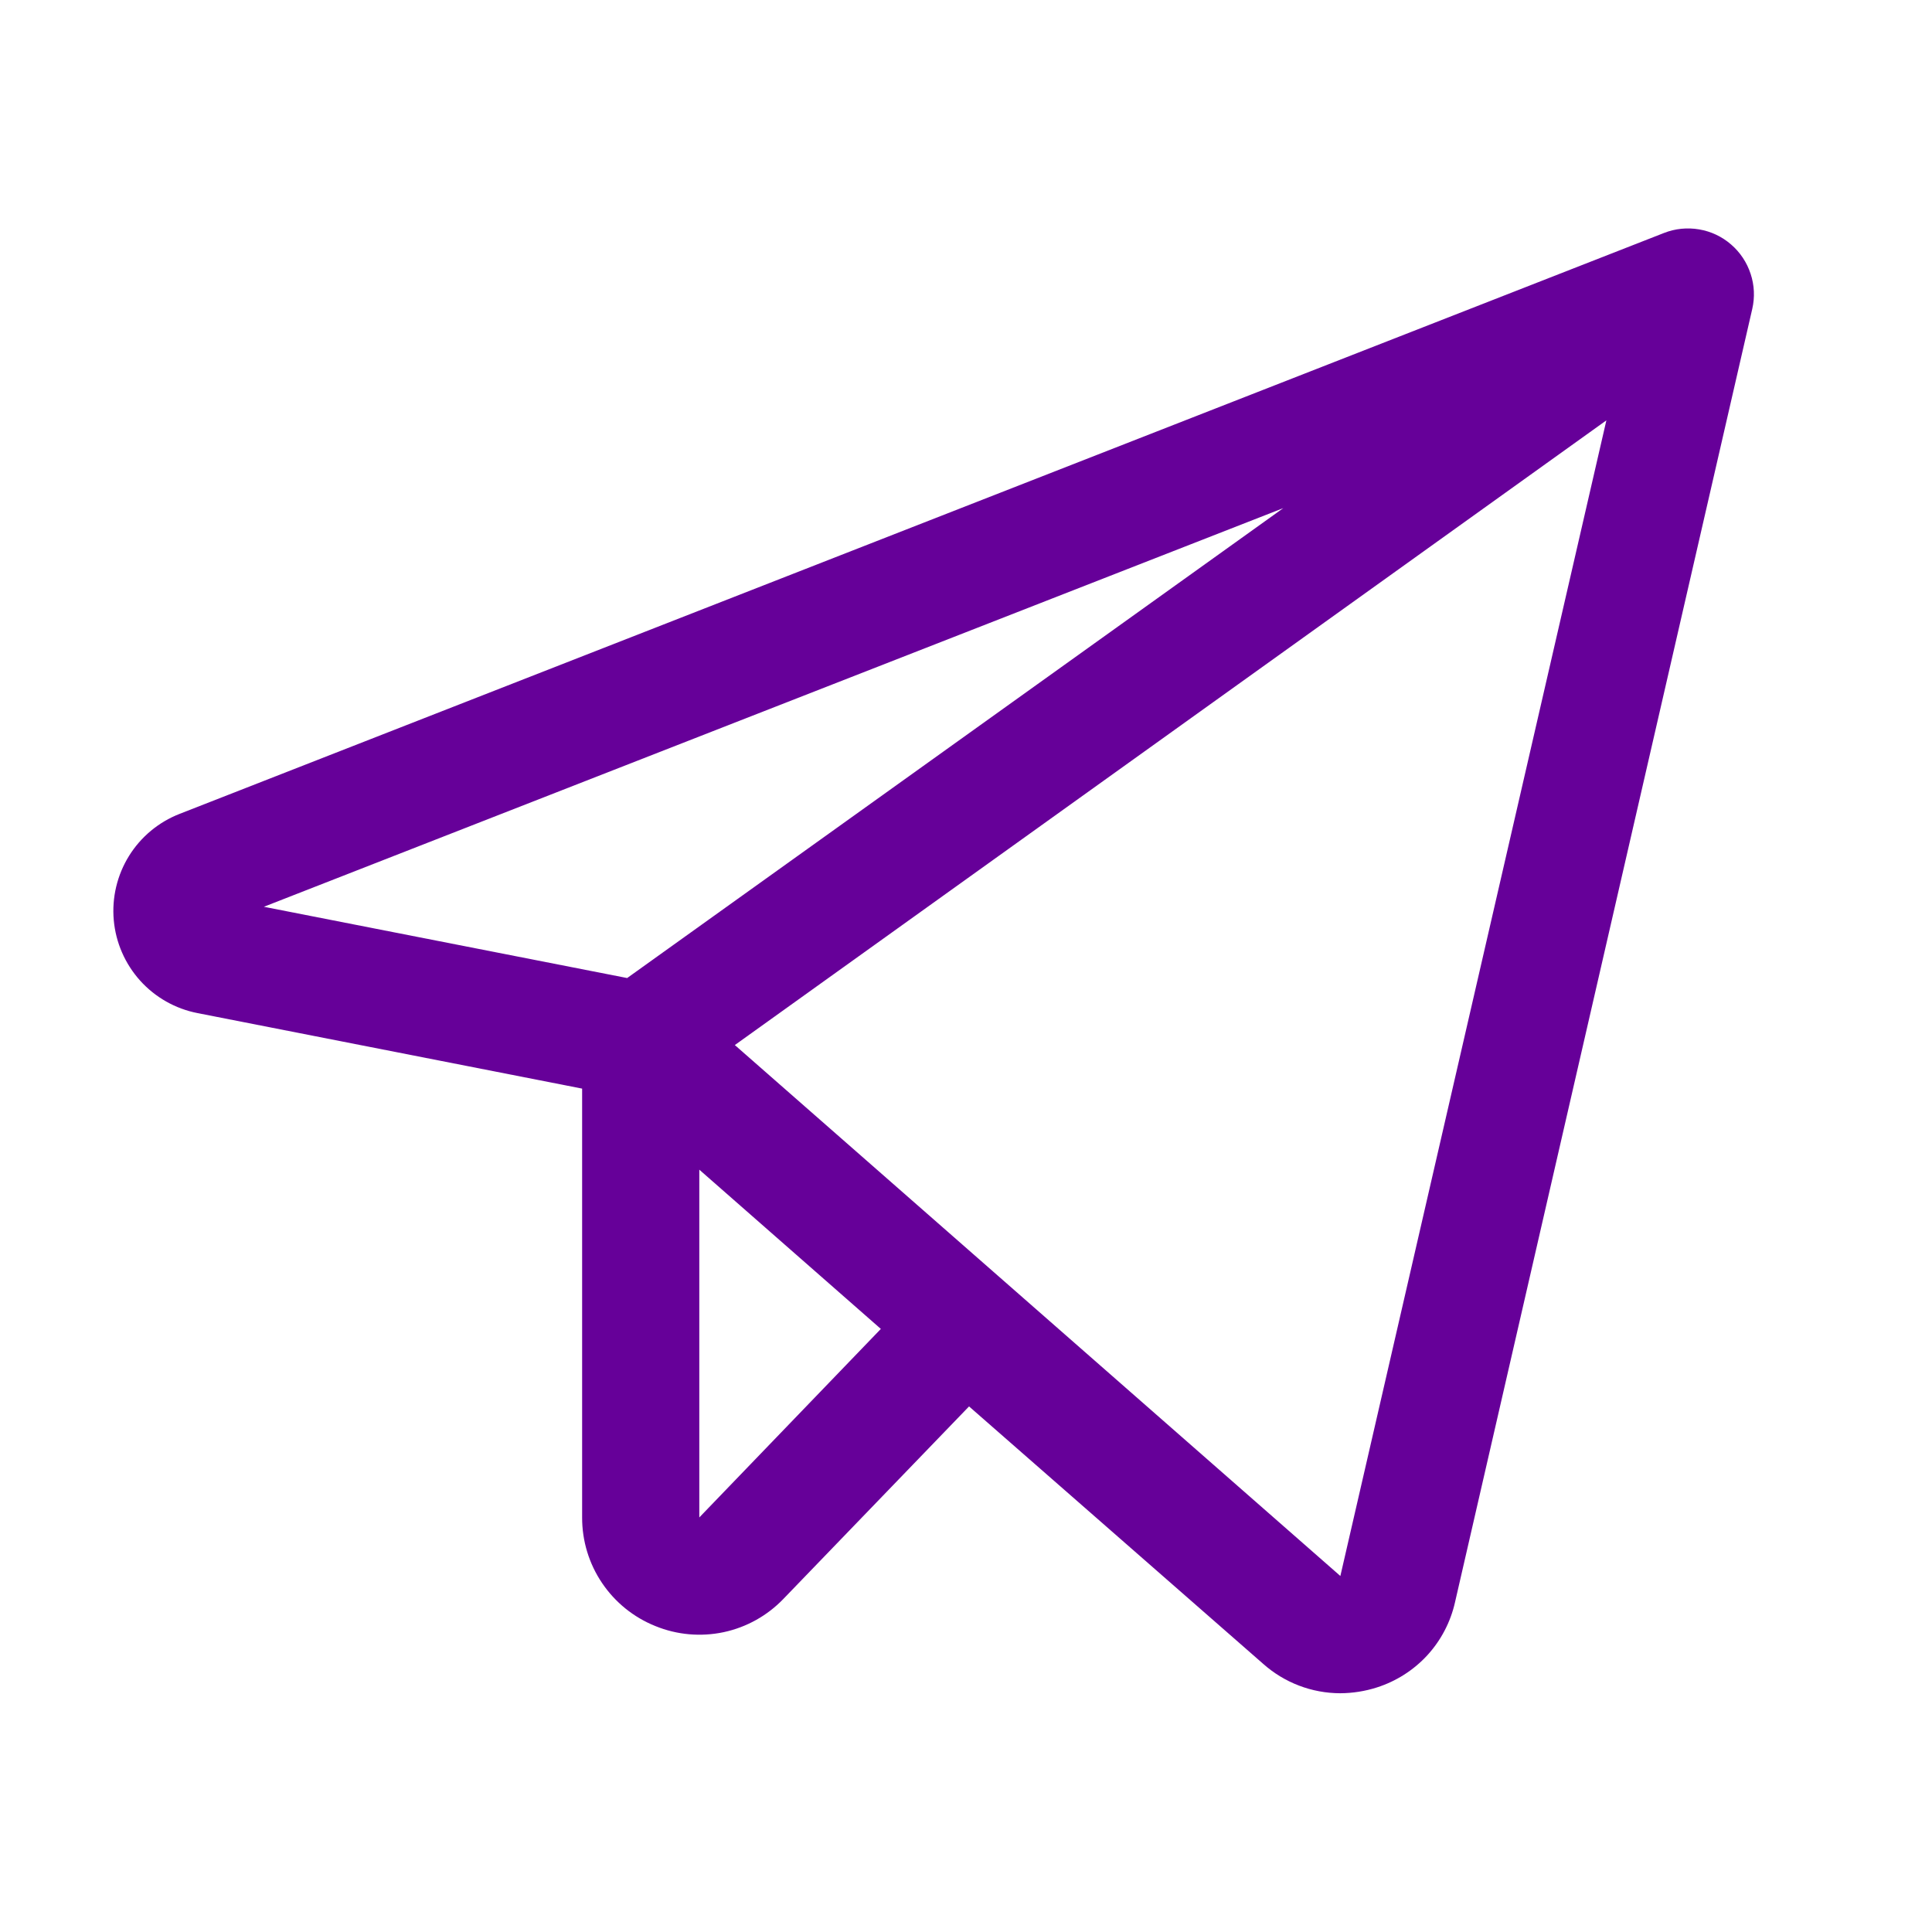
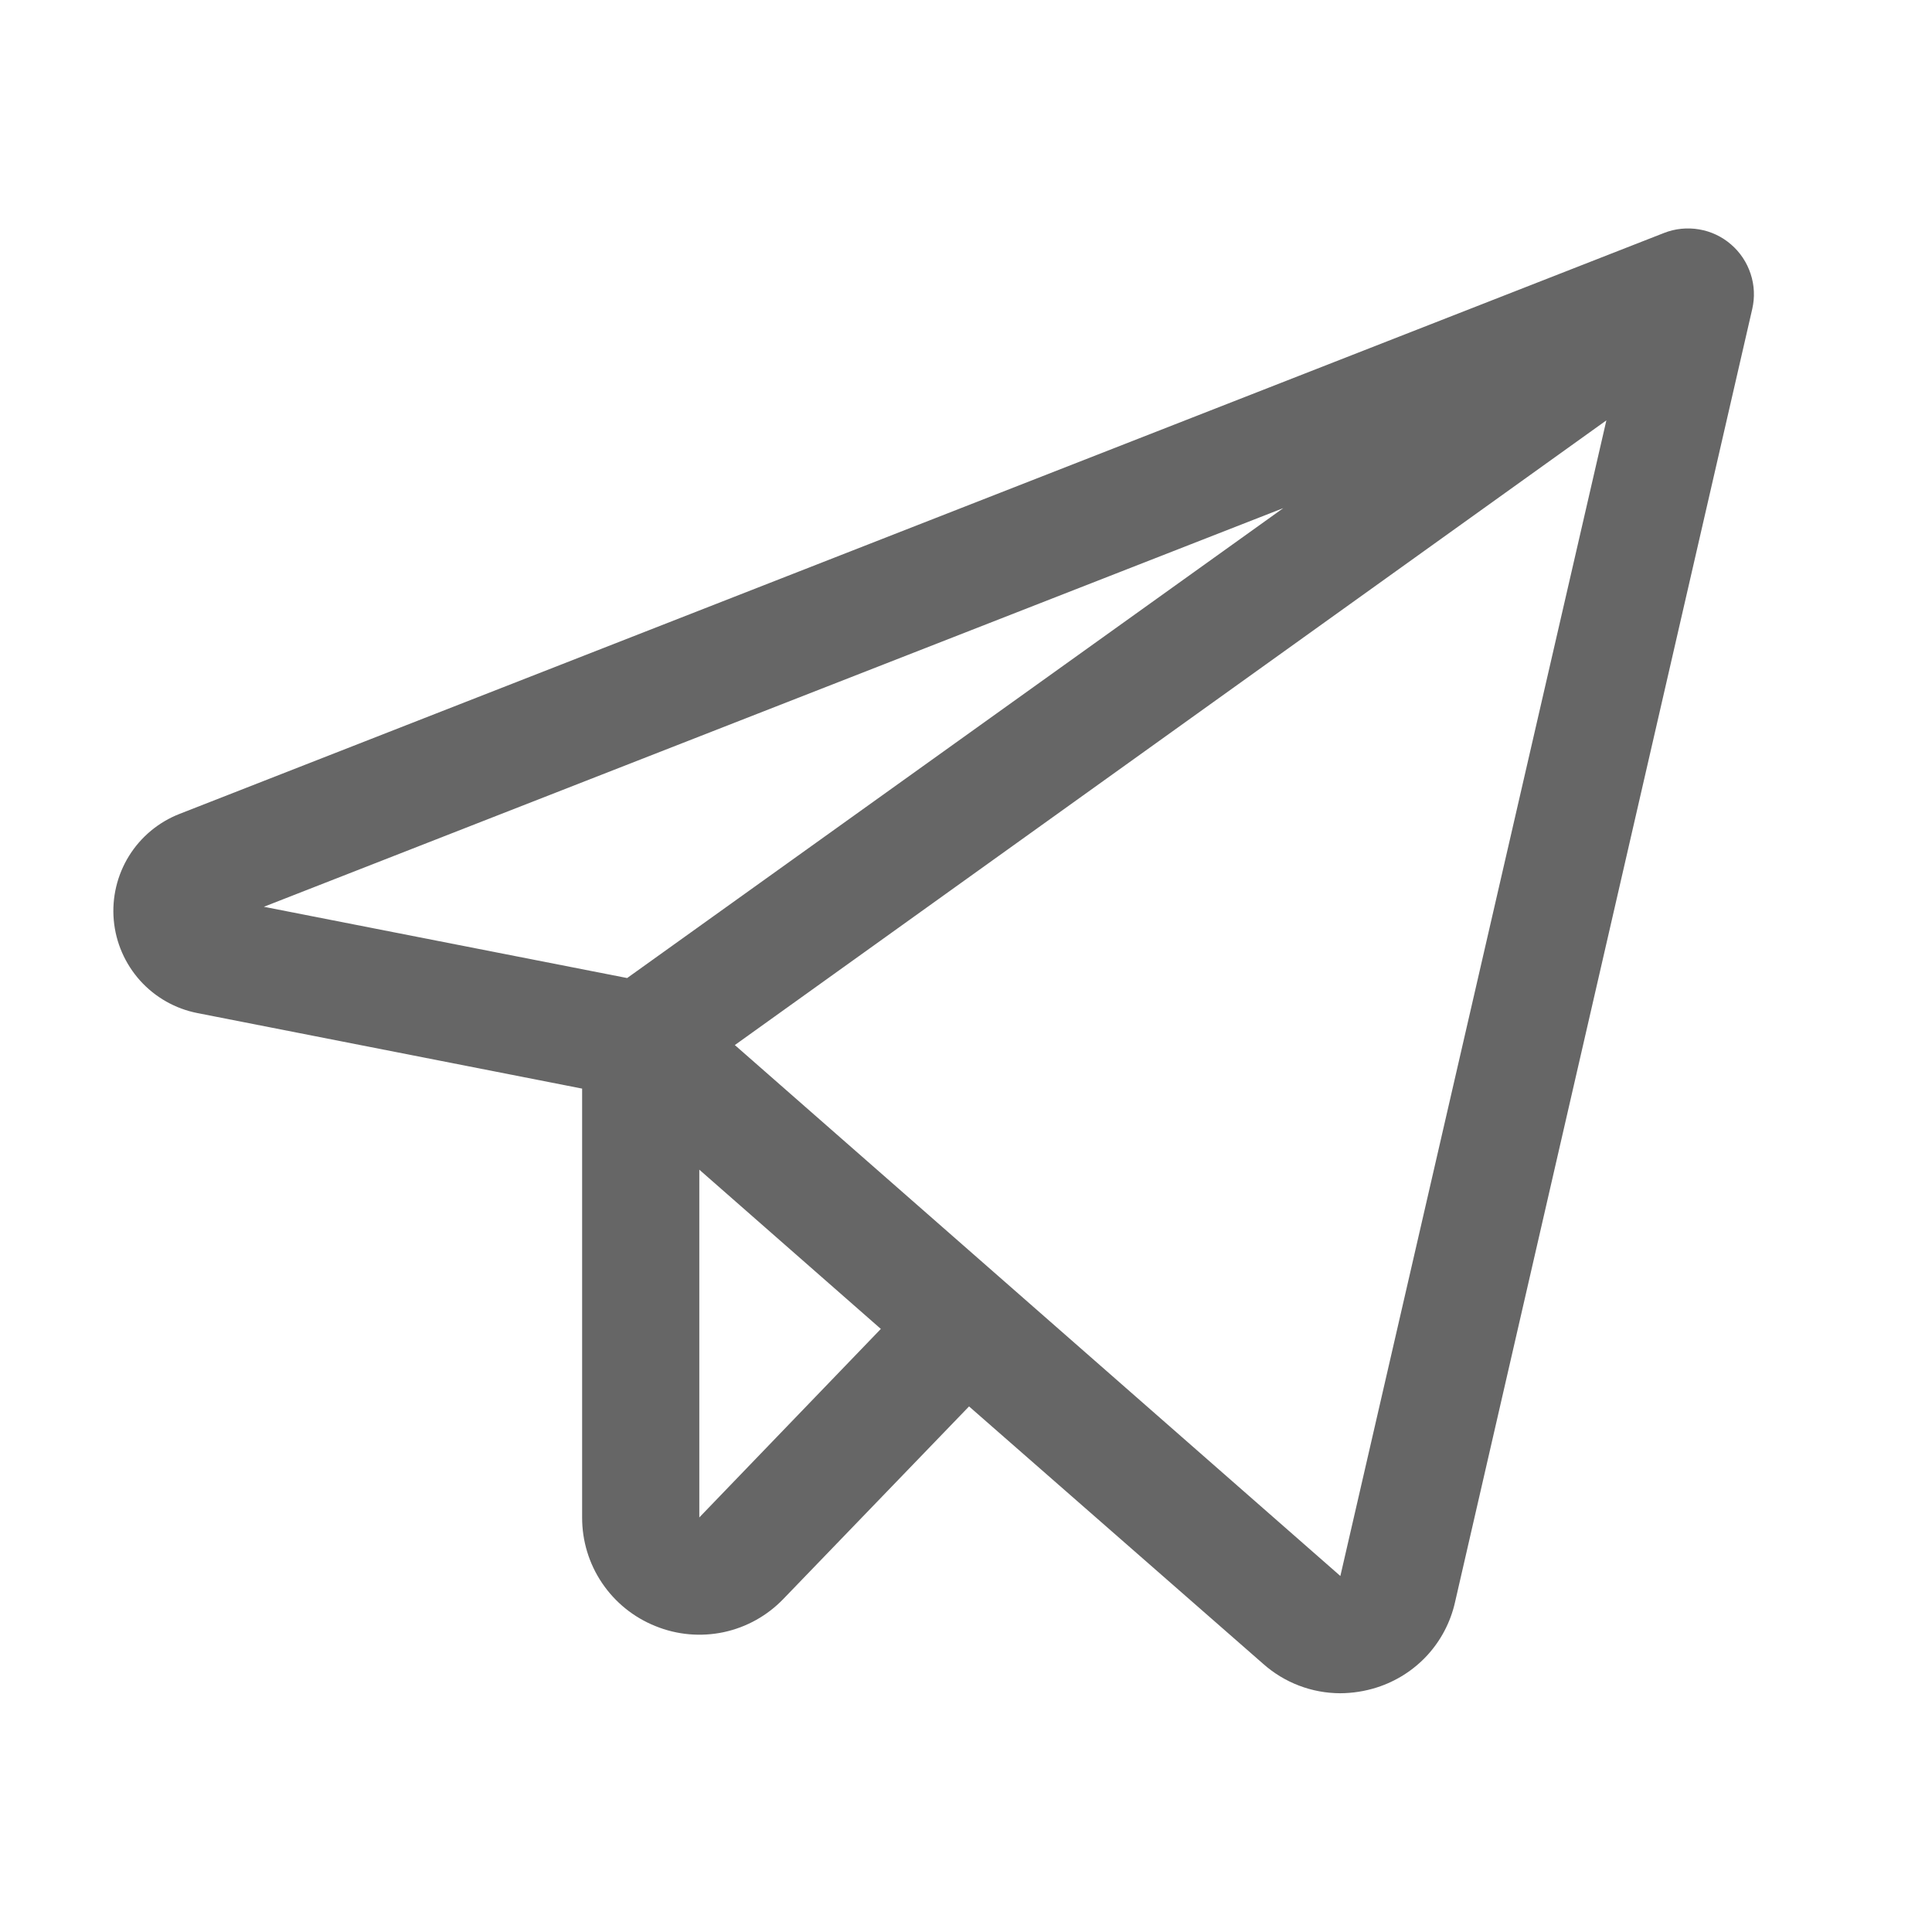
<svg xmlns="http://www.w3.org/2000/svg" width="26" height="26" viewBox="0 0 26 26" fill="none">
-   <path d="M23.296 3.29C23.174 3.184 23.026 3.114 22.866 3.087C22.707 3.06 22.544 3.076 22.394 3.135L2.419 10.952C2.136 11.062 1.896 11.261 1.736 11.519C1.576 11.777 1.504 12.081 1.531 12.383C1.558 12.686 1.683 12.971 1.886 13.197C2.089 13.422 2.36 13.576 2.659 13.634L7.834 14.65V20.421C7.833 20.735 7.926 21.043 8.102 21.303C8.278 21.564 8.528 21.766 8.82 21.883C9.111 22.002 9.431 22.03 9.739 21.965C10.047 21.899 10.328 21.742 10.545 21.515L13.041 18.927L17 22.392C17.286 22.646 17.654 22.786 18.036 22.787C18.203 22.786 18.37 22.76 18.529 22.709C18.789 22.626 19.023 22.477 19.208 22.276C19.392 22.075 19.521 21.829 19.581 21.562L23.581 4.158C23.617 4.001 23.61 3.838 23.559 3.685C23.509 3.532 23.418 3.395 23.296 3.29ZM17.27 6.838L8.44 13.162L3.551 12.203L17.27 6.838ZM9.411 20.421V15.741L11.854 17.884L9.411 20.421ZM18.038 21.209L9.889 14.064L21.618 5.657L18.038 21.209Z" fill="#660099" />
+   <path d="M23.296 3.29C23.174 3.184 23.026 3.114 22.866 3.087C22.707 3.06 22.544 3.076 22.394 3.135L2.419 10.952C2.136 11.062 1.896 11.261 1.736 11.519C1.576 11.777 1.504 12.081 1.531 12.383C1.558 12.686 1.683 12.971 1.886 13.197C2.089 13.422 2.36 13.576 2.659 13.634L7.834 14.65V20.421C7.833 20.735 7.926 21.043 8.102 21.303C8.278 21.564 8.528 21.766 8.82 21.883C9.111 22.002 9.431 22.03 9.739 21.965C10.047 21.899 10.328 21.742 10.545 21.515L13.041 18.927L17 22.392C17.286 22.646 17.654 22.786 18.036 22.787C18.203 22.786 18.37 22.76 18.529 22.709C18.789 22.626 19.023 22.477 19.208 22.276C19.392 22.075 19.521 21.829 19.581 21.562L23.581 4.158C23.617 4.001 23.61 3.838 23.559 3.685C23.509 3.532 23.418 3.395 23.296 3.29ZM17.27 6.838L8.44 13.162L3.551 12.203L17.27 6.838ZM9.411 20.421V15.741L11.854 17.884L9.411 20.421ZM18.038 21.209L9.889 14.064L21.618 5.657L18.038 21.209Z" fill="#666666" />
</svg>
